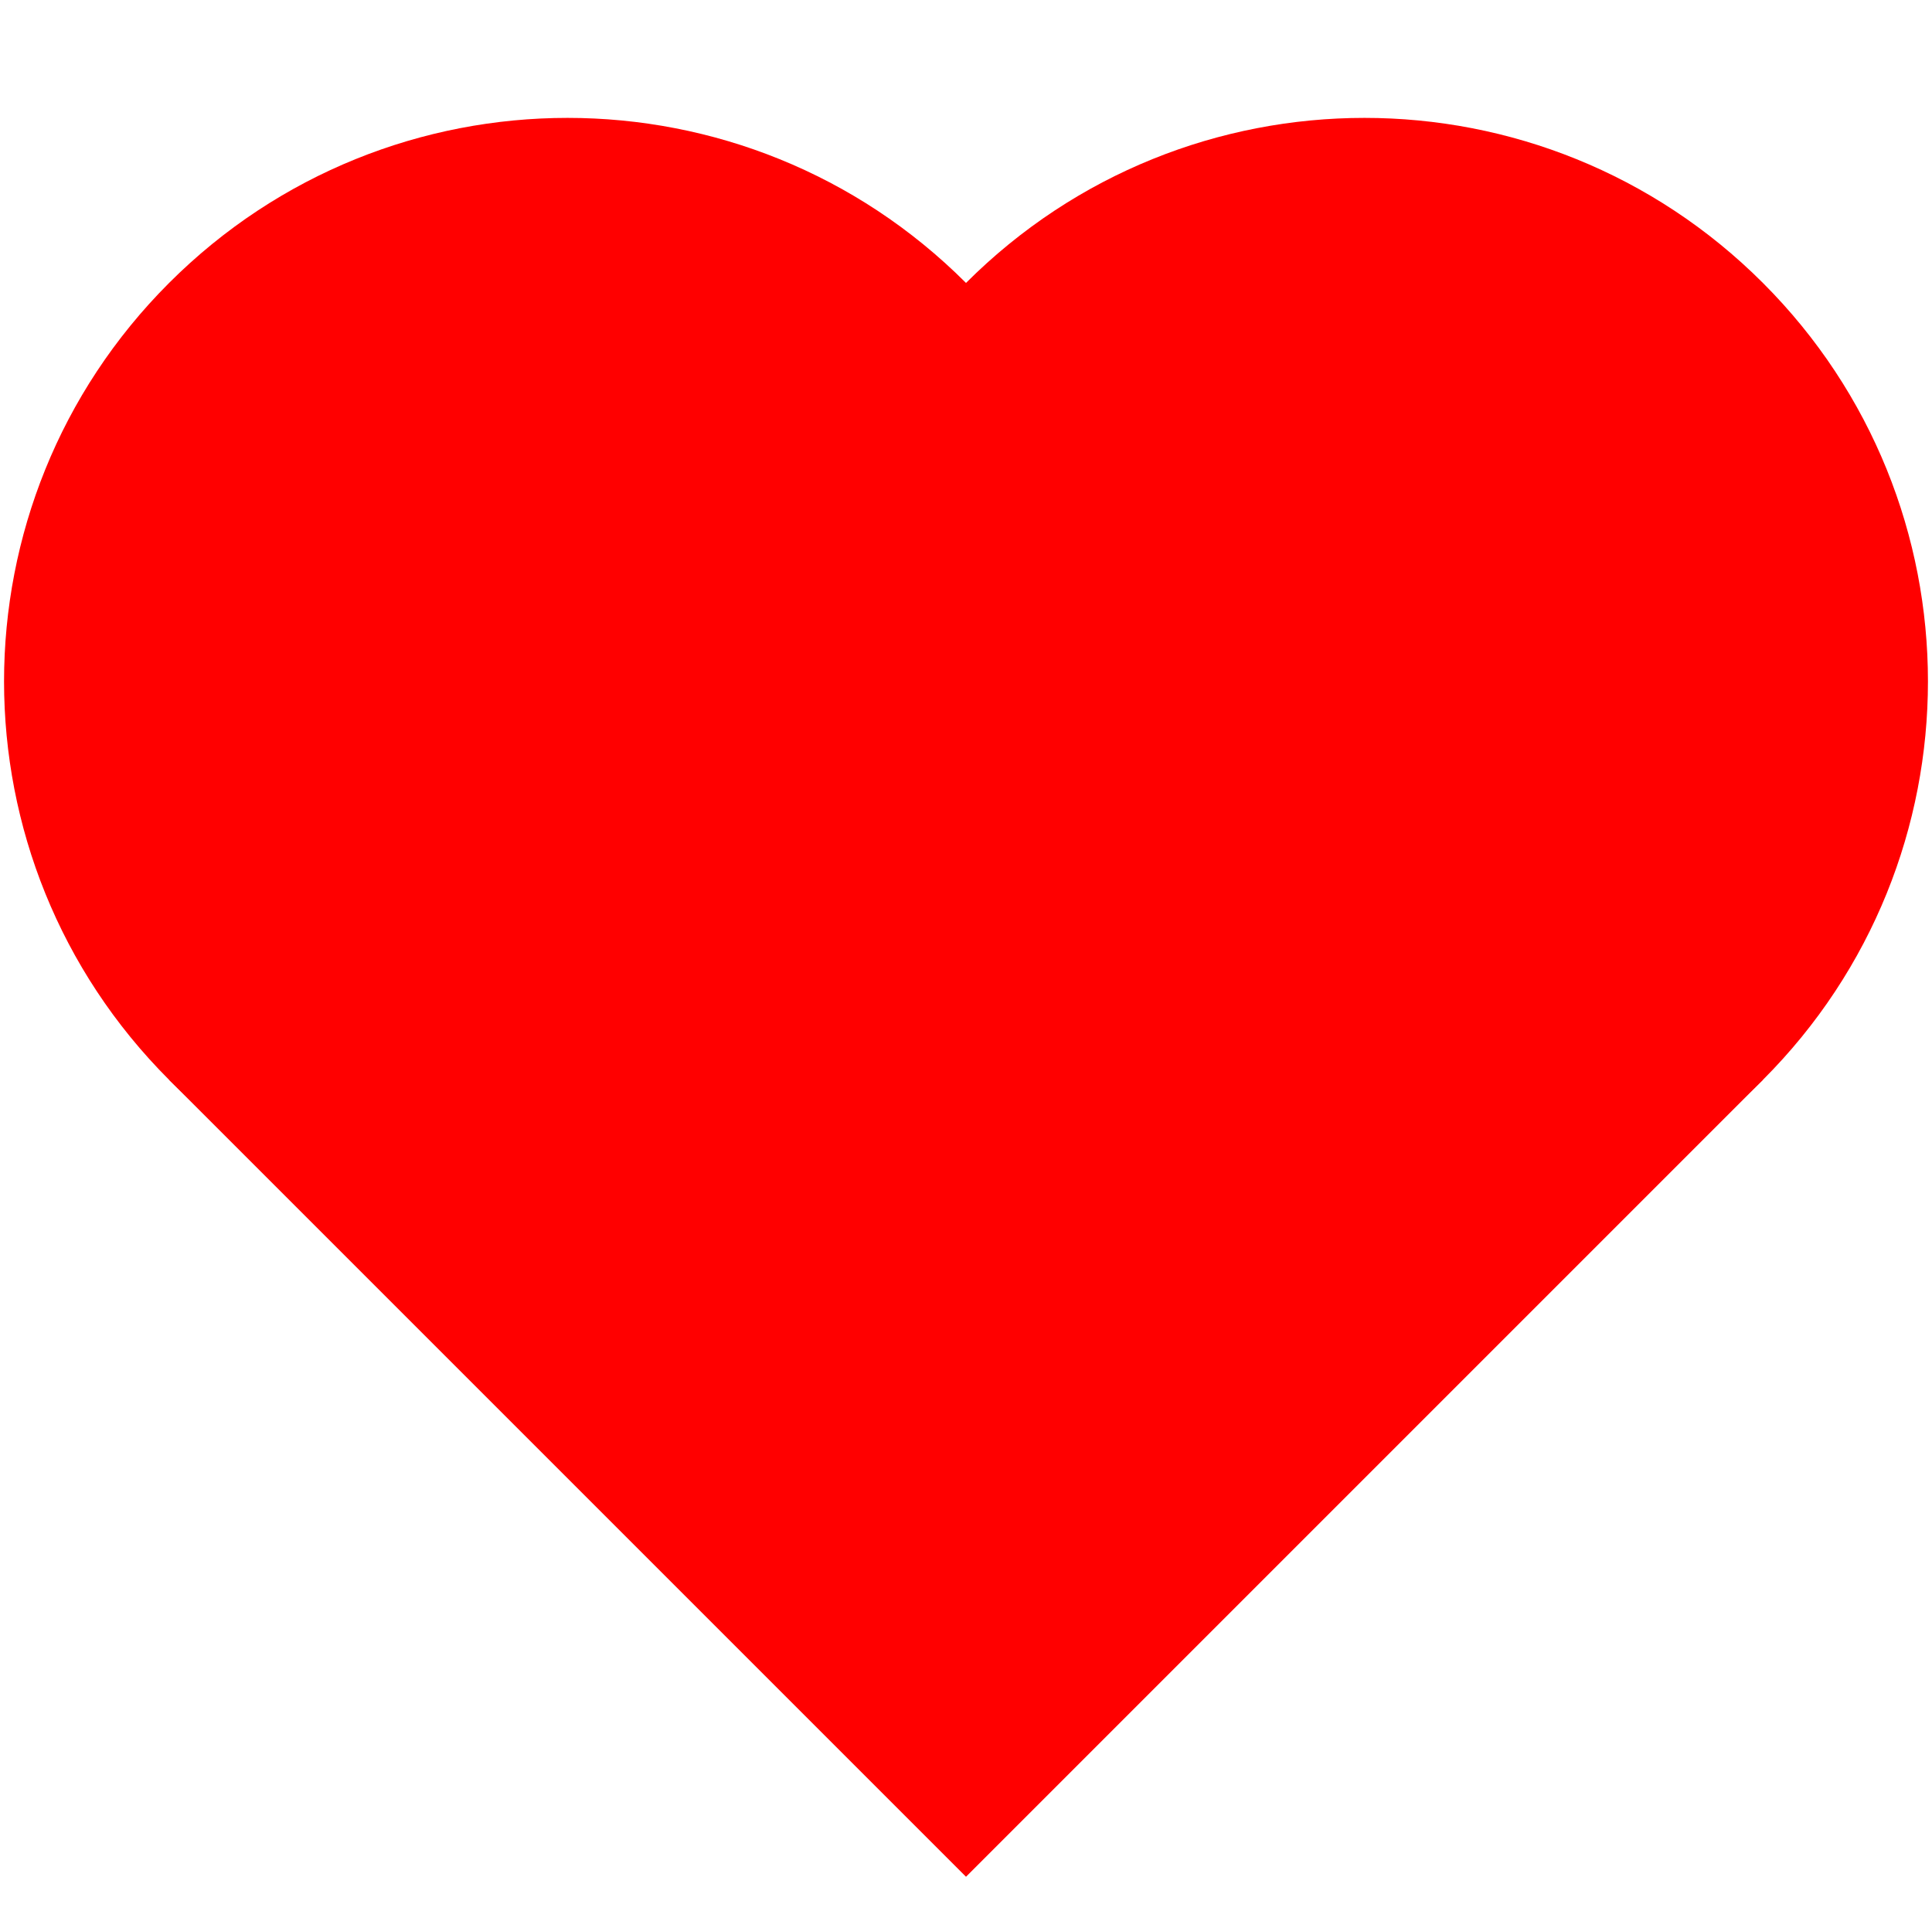
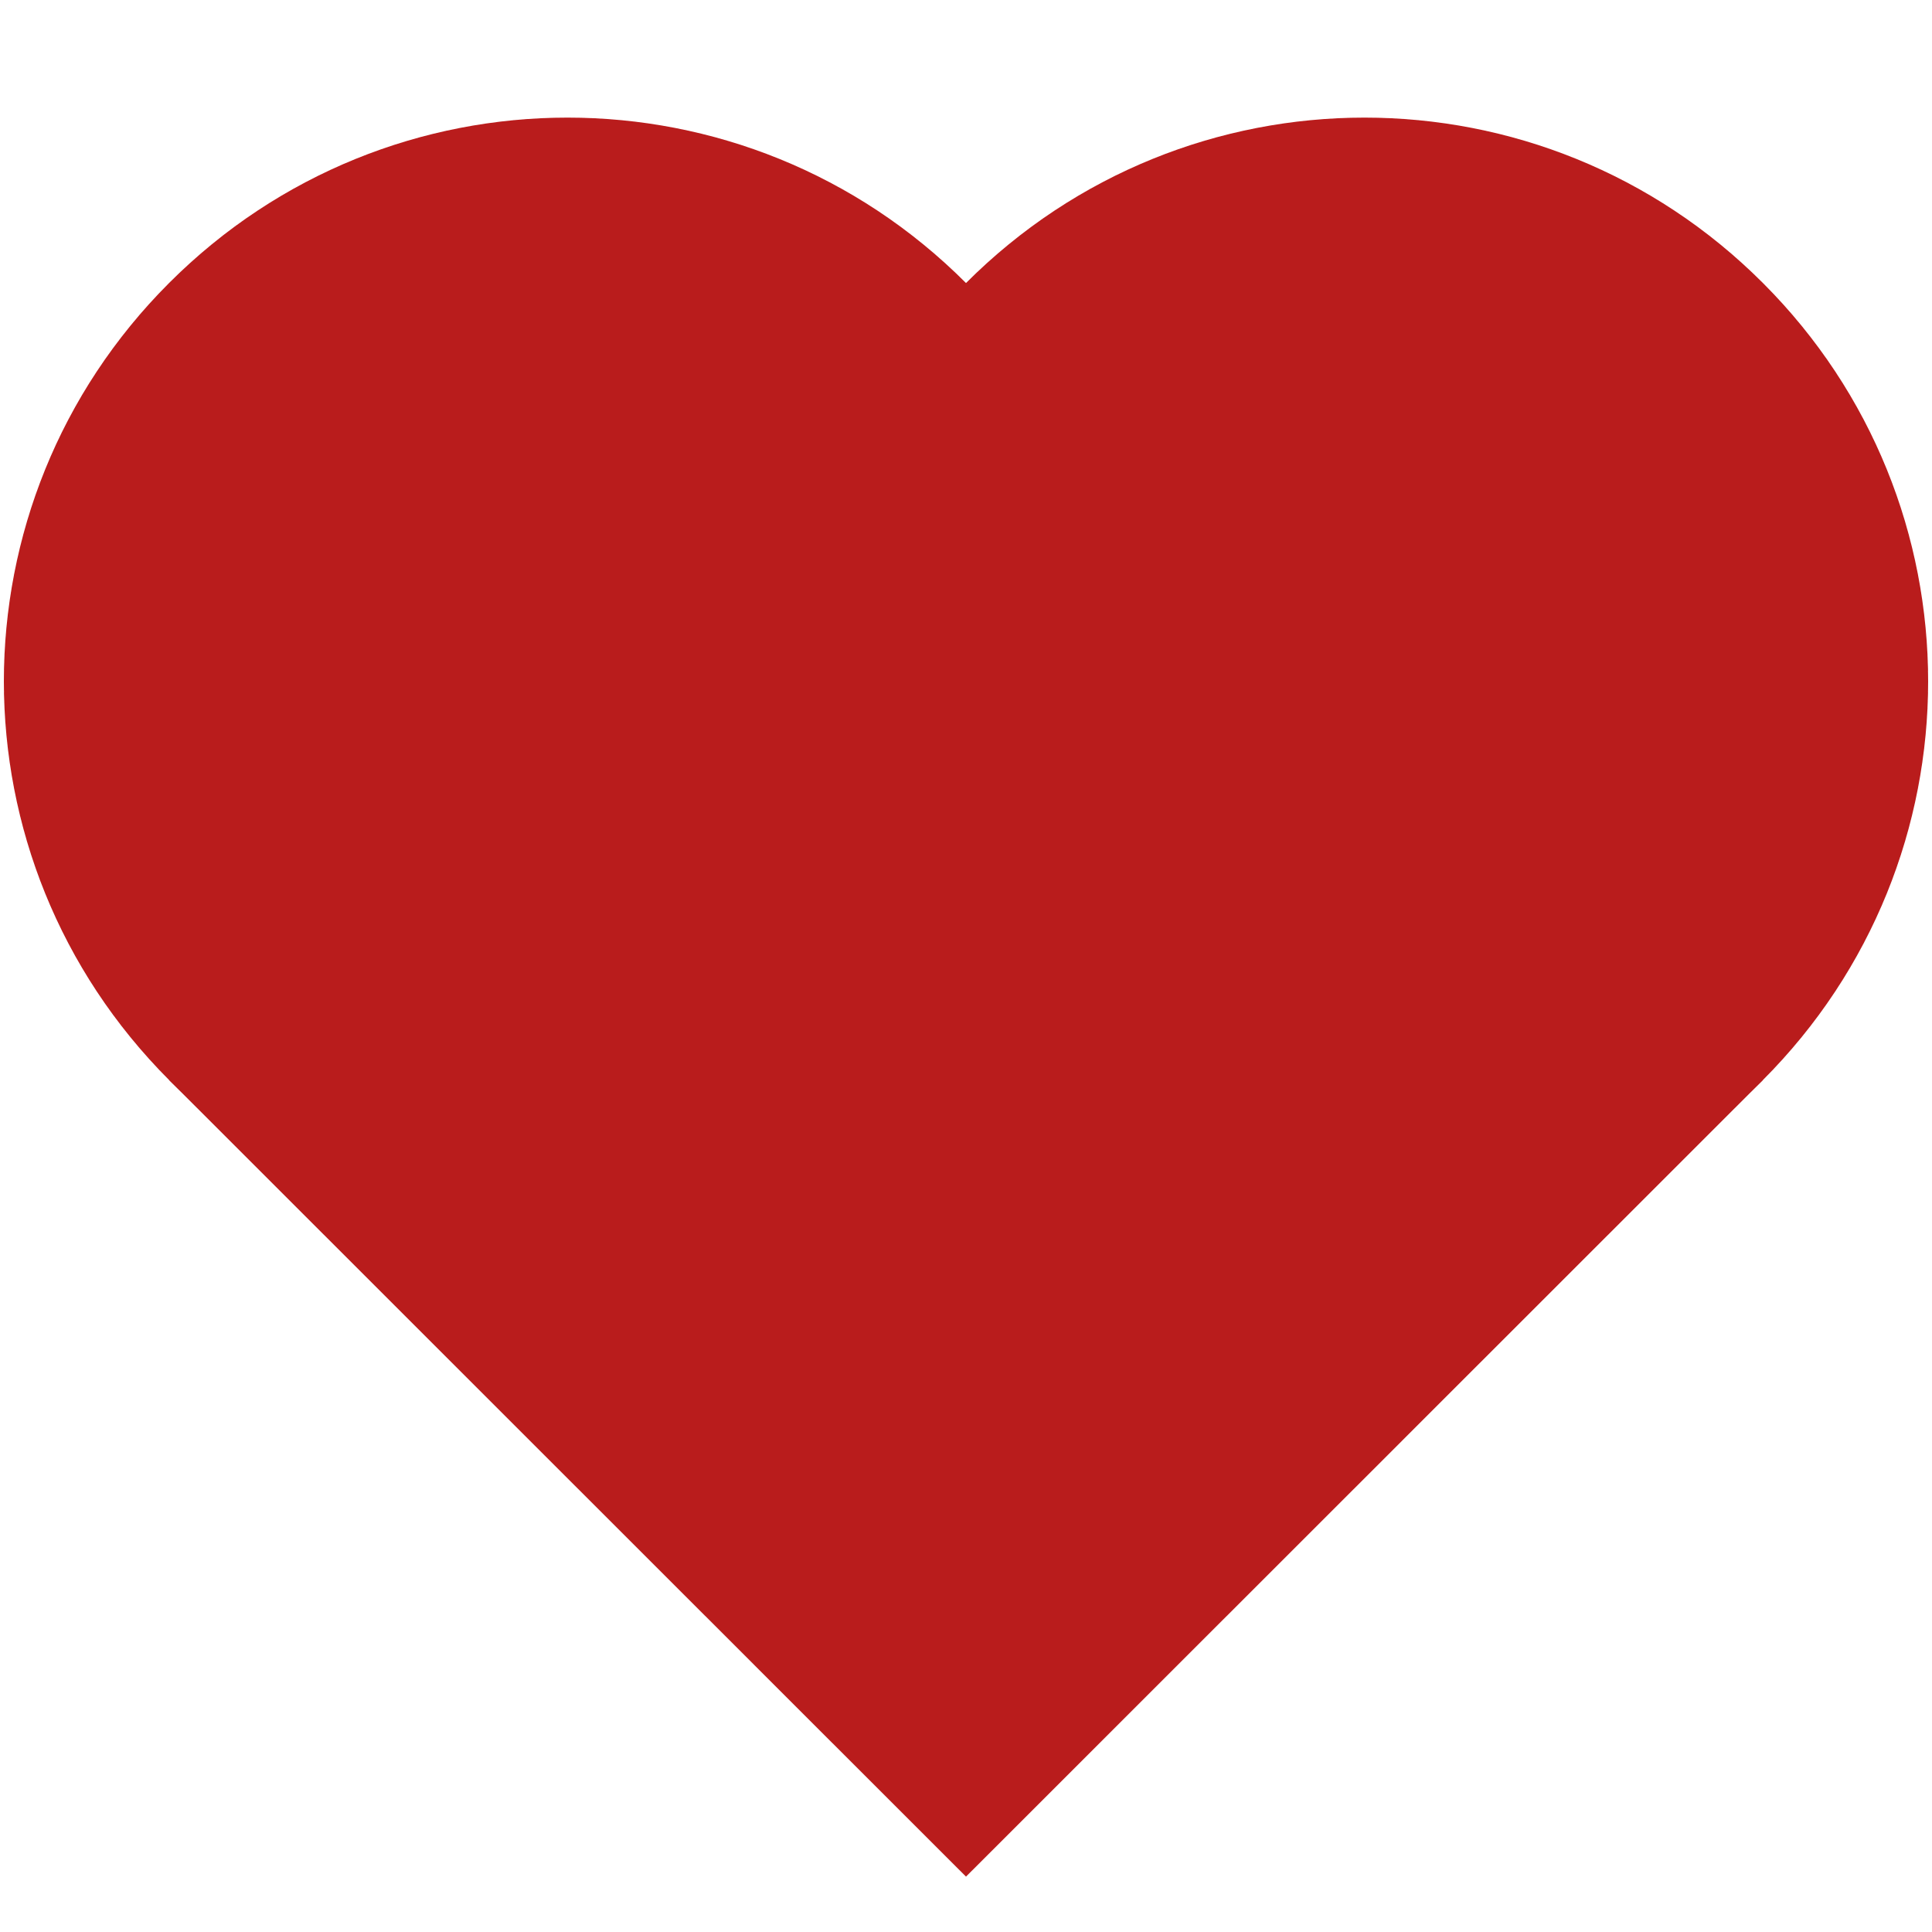
- <svg xmlns="http://www.w3.org/2000/svg" viewBox="0 0 600 600">
-   <g transform="rotate(45,300,300)" fill="red">
-     <rect x="150" y="150" height="350" width="350" />
-     <circle cx="150" cy="325" r="175" />
-     <circle cx="325" cy="150" r="175" />
+ <svg xmlns="http://www.w3.org/2000/svg" version="1.2" viewBox="0 0 600 600" width="600" height="600">
+   <style>
+ 		.s0 { fill: #ff0000 } 
+ 	</style>
+   <filter id="f0">
+     <feFlood flood-color="#b91c1c" flood-opacity="1" />
+     <feBlend mode="normal" in2="SourceGraphic" />
+     <feComposite in2="SourceAlpha" operator="in" />
+   </filter>
+   <g id="Layer" filter="url(#f0)">
+     <path id="Layer" class="s0" d="m300 87.9l247.5 247.5-247.5 247.4-247.5-247.4z" />
+     <path id="Layer" class="s0" d="m52.5 335.4c-68.4-68.5-68.4-179.1 0-247.5 68.4-68.5 179.1-68.5 247.5 0 68.4 68.4 68.4 179 0 247.5-68.4 68.4-179.1 68.4-247.5 0z" />
+     <path id="Layer" class="s0" d="m300 335.4c-68.4-68.5-68.4-179.1 0-247.5 68.4-68.5 179.1-68.5 247.5 0 68.4 68.4 68.4 179 0 247.5-68.4 68.4-179.1 68.4-247.5 0z" />
  </g>
</svg>
